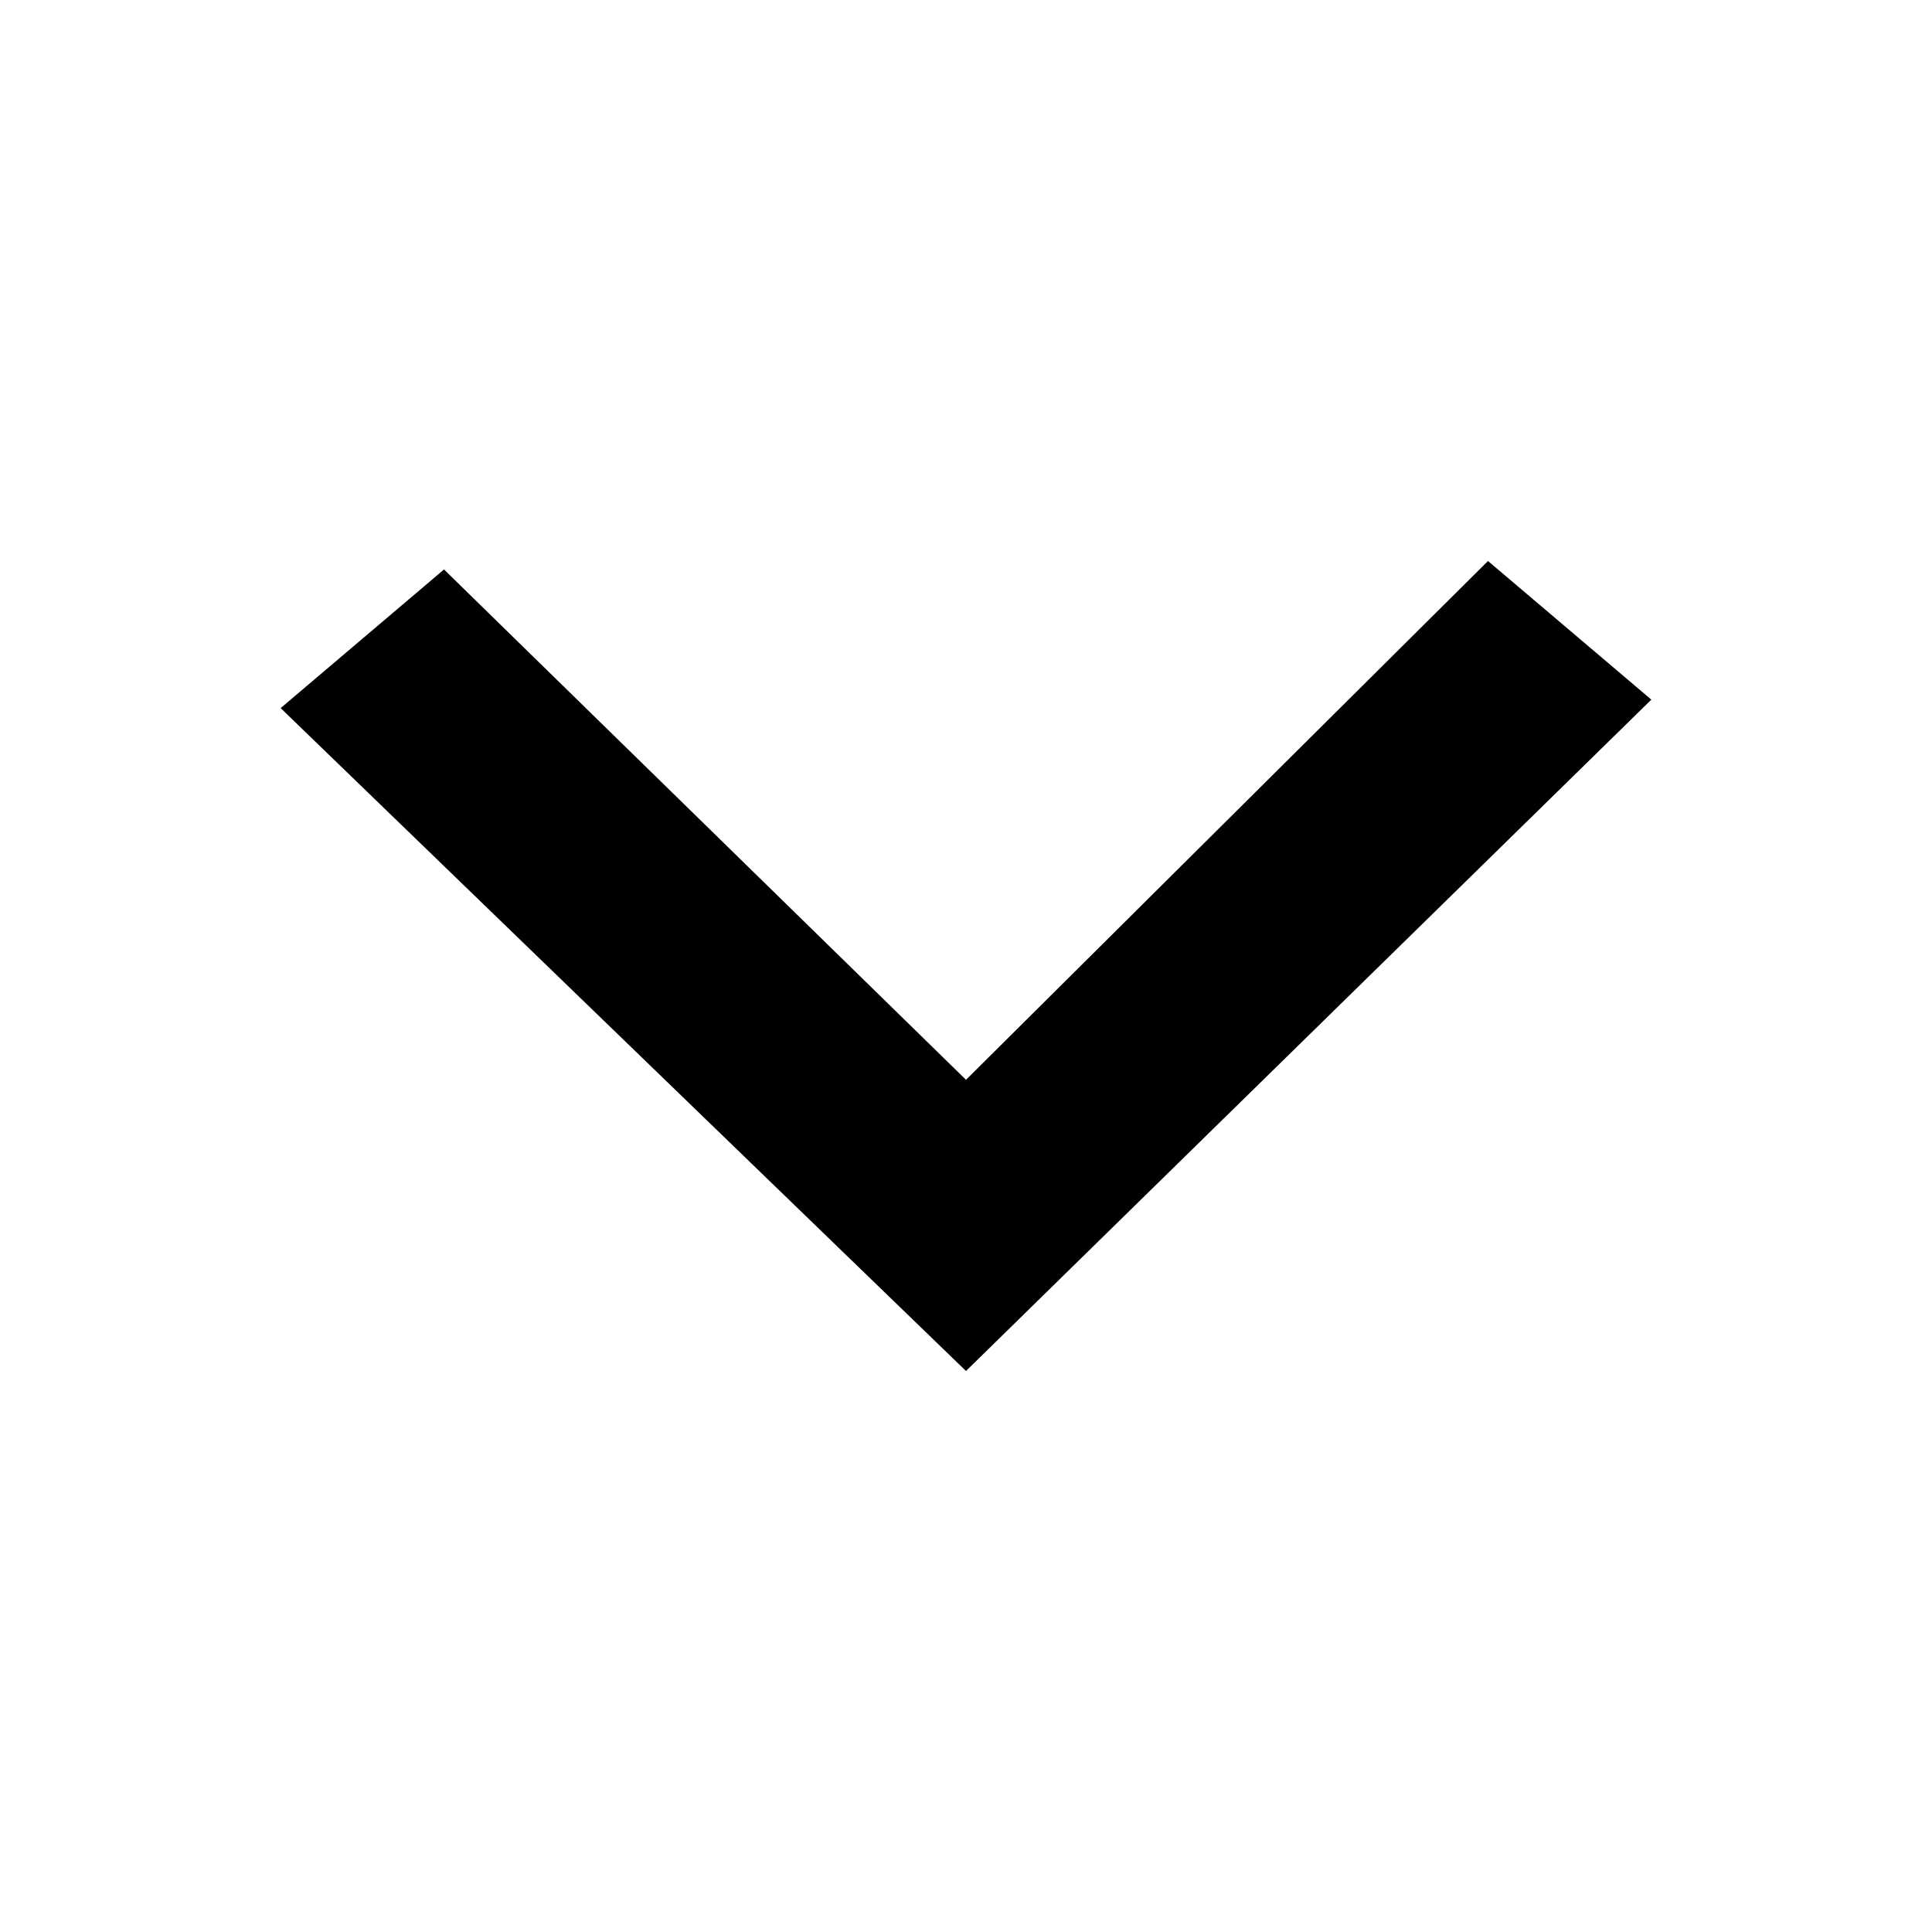
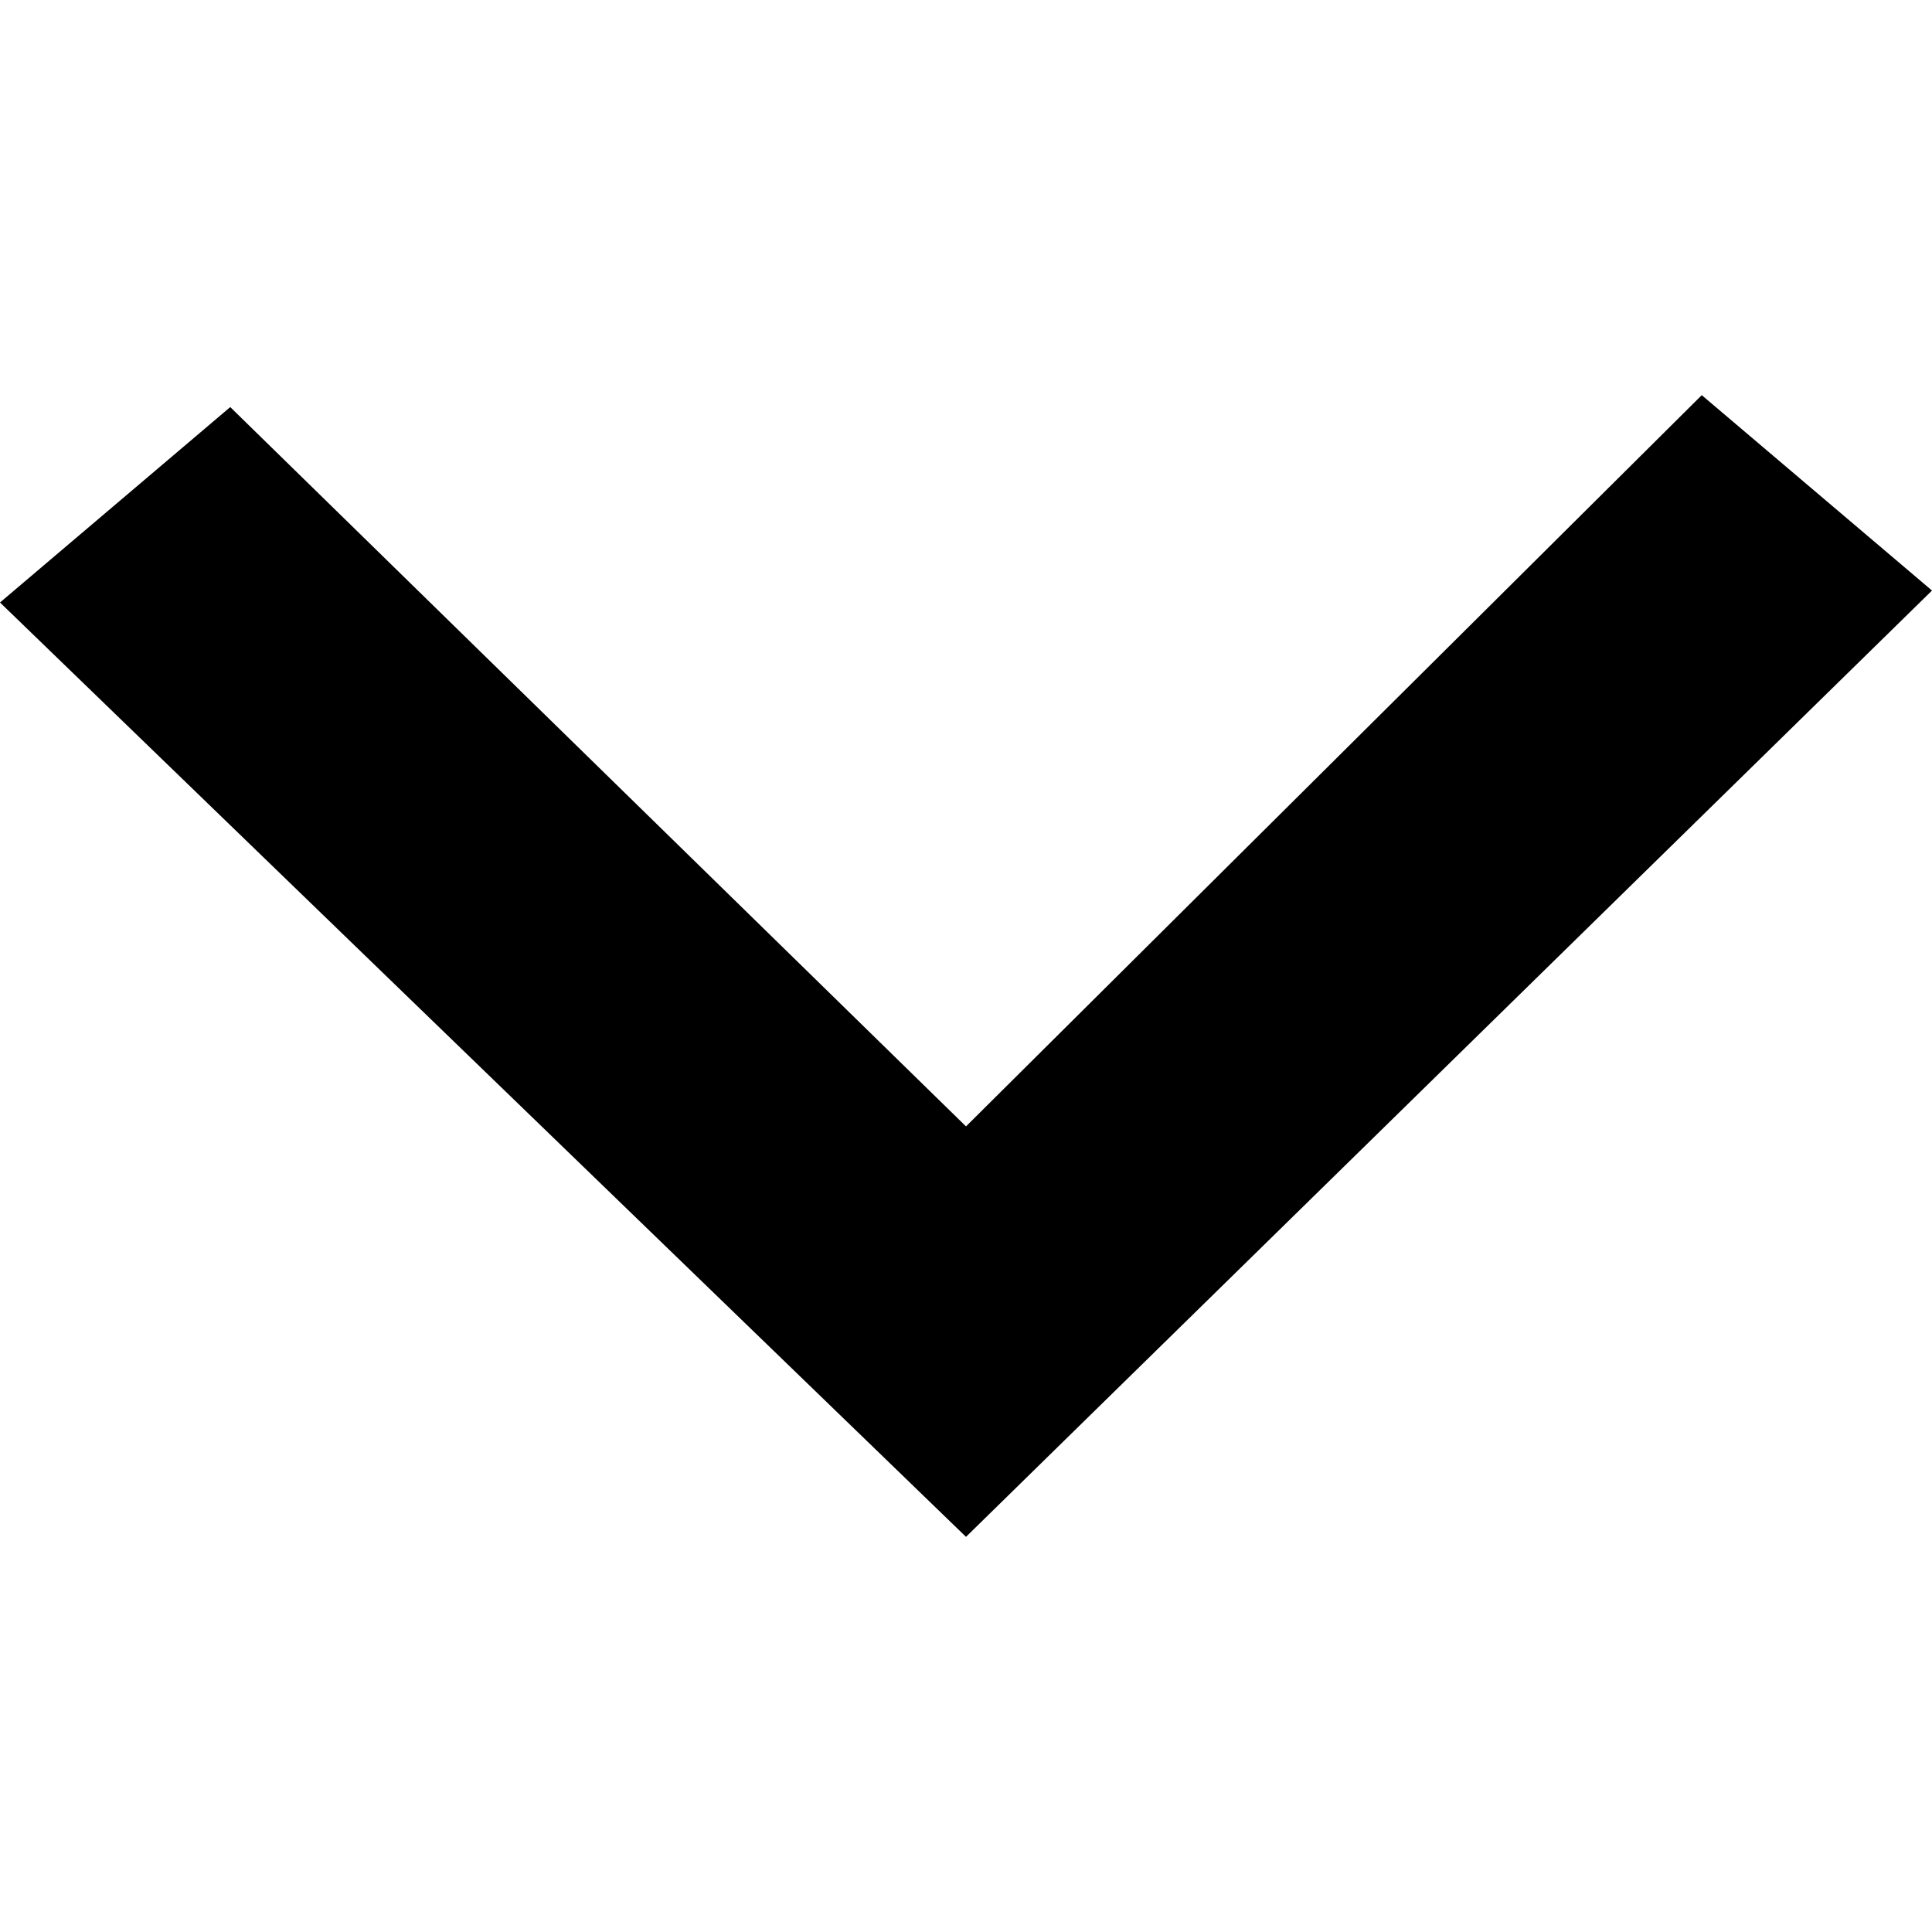
<svg xmlns="http://www.w3.org/2000/svg" version="1.1" x="0px" y="0px" viewBox="0 0 512 512" style="enable-background:new 0 0 512 512;" xml:space="preserve">
  <g id="chevron-down">
-     <path d="M394.334,148.673L256.001,286.158L117.666,150.913l-43.289,36.742l181.624,175.674L437.623,185.41L394.334,148.673z" />
+     <path d="M450.984,104.721L256.001,298.508L61.016,107.878L0,159.666l256.001,247.615L512,156.502L450.984,104.721z" />
  </g>
+   <g id="Layer_1">
+ </g>
</svg>
